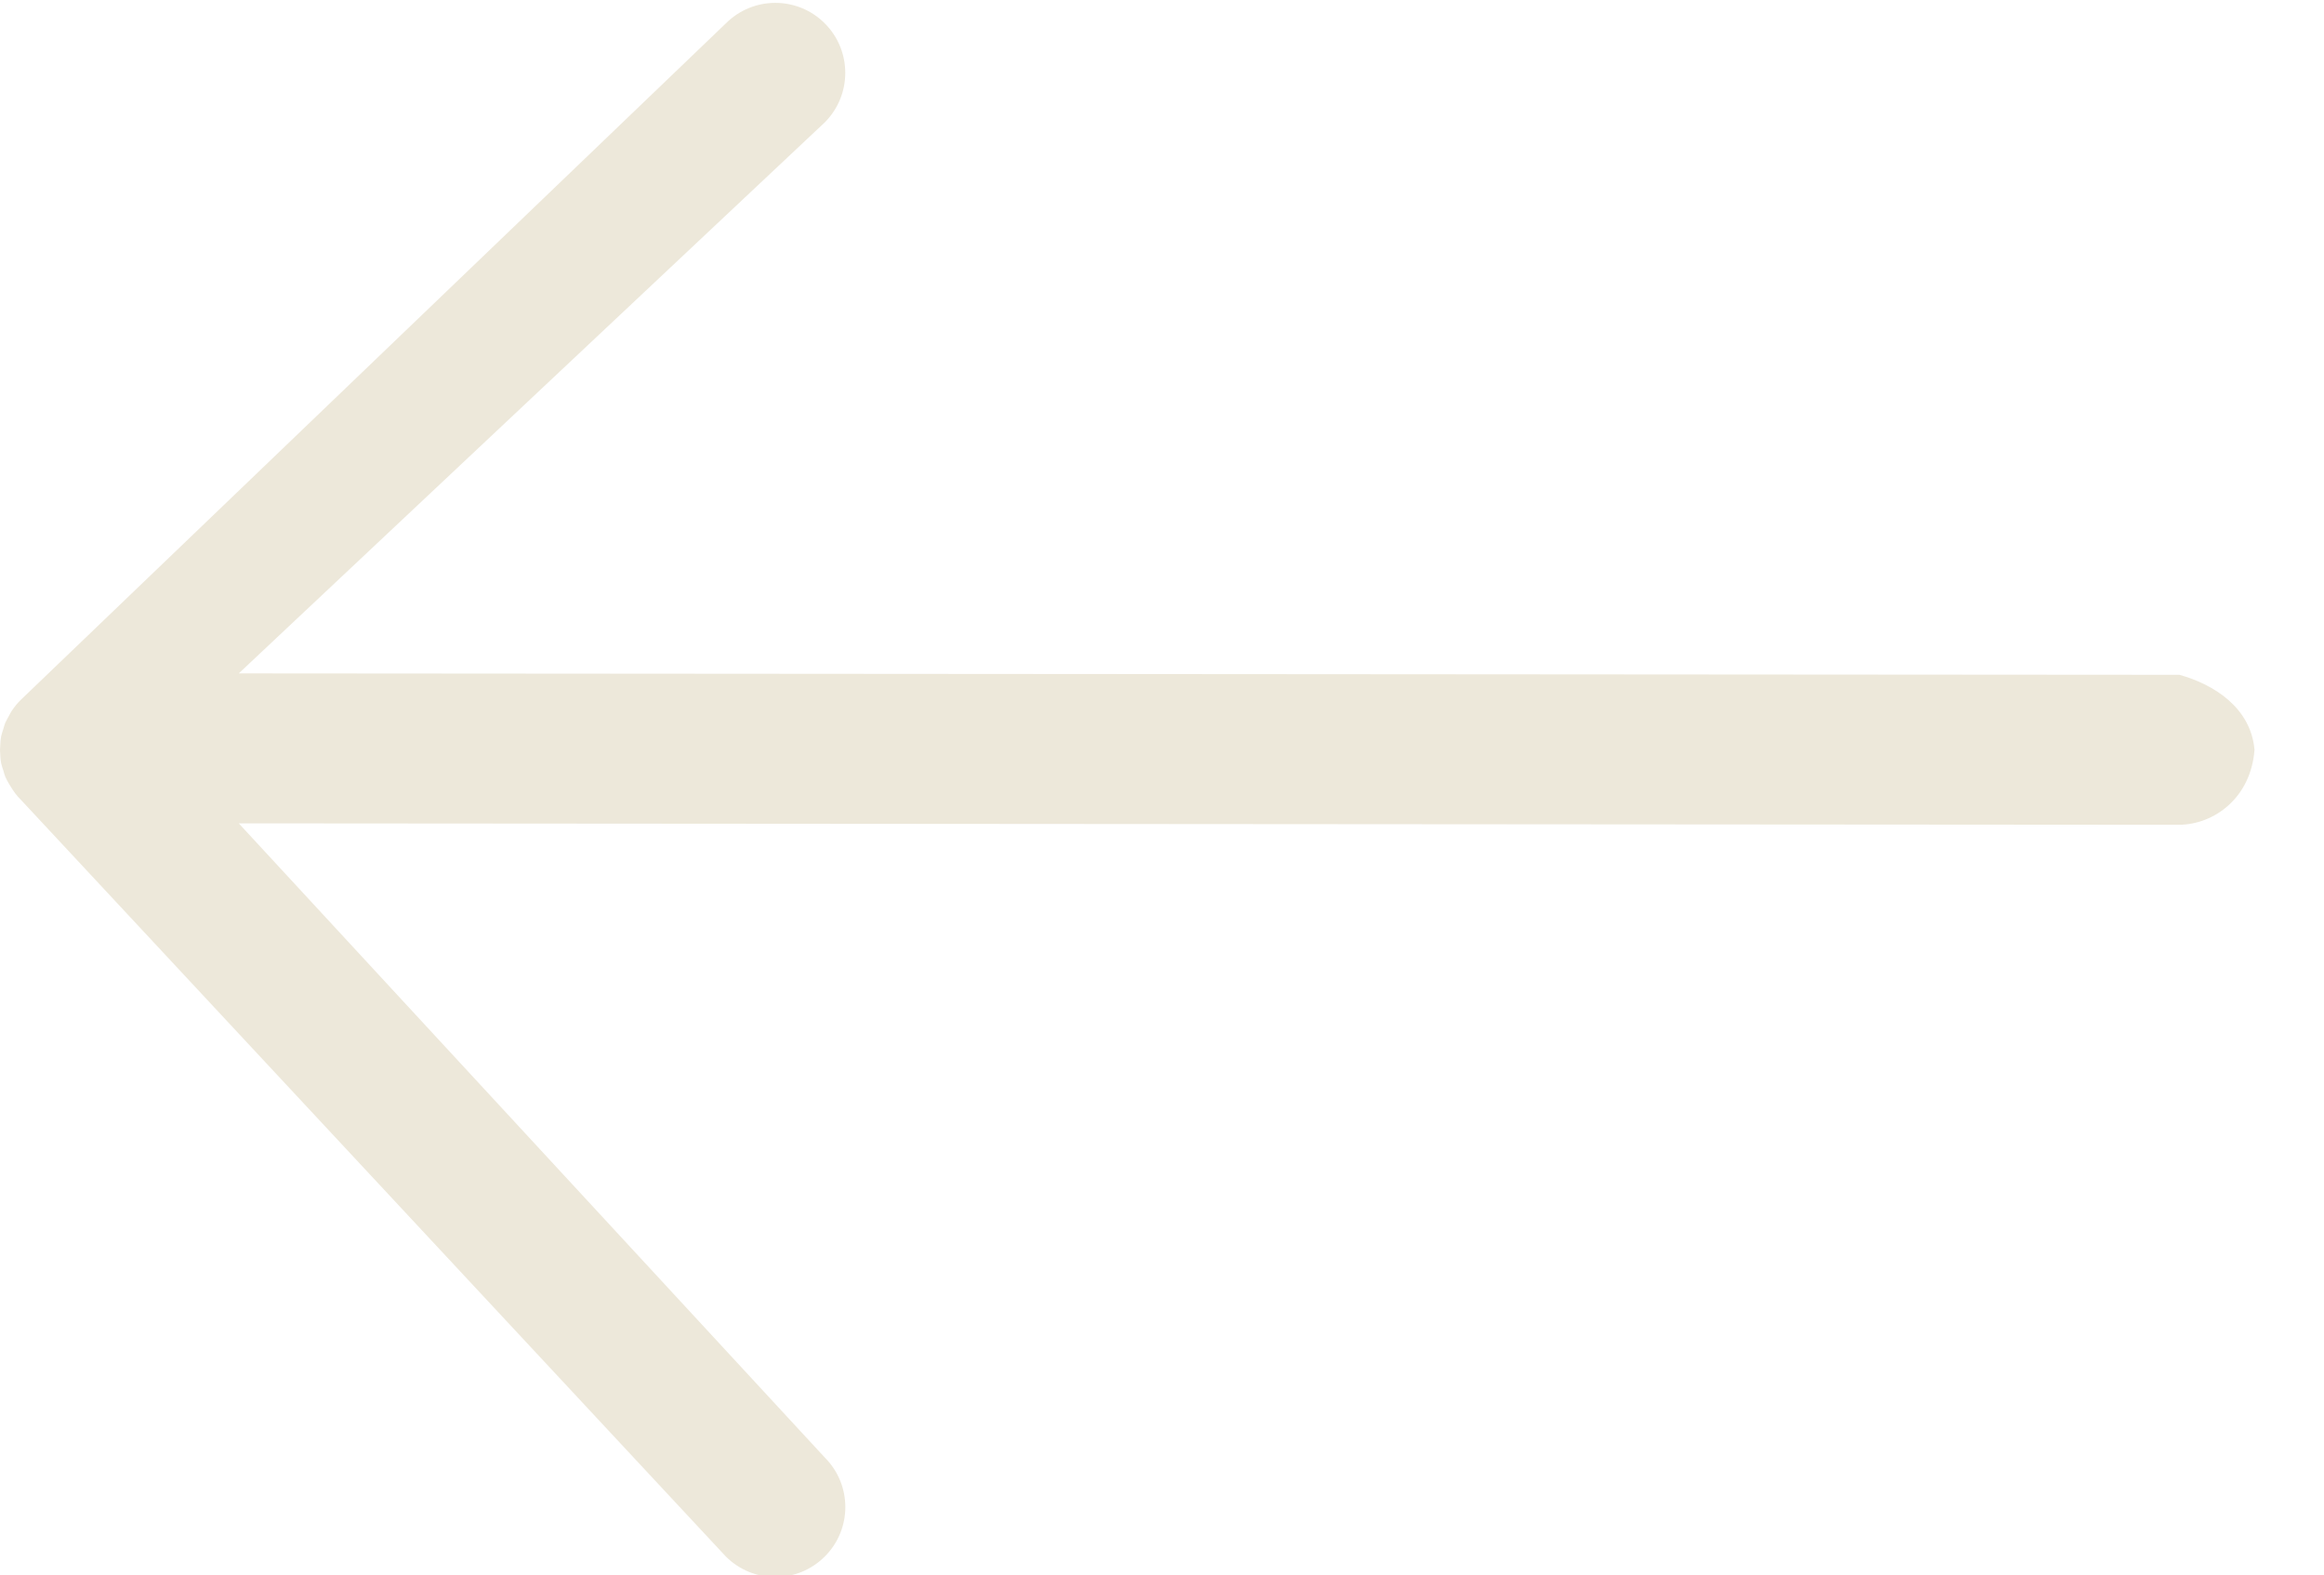
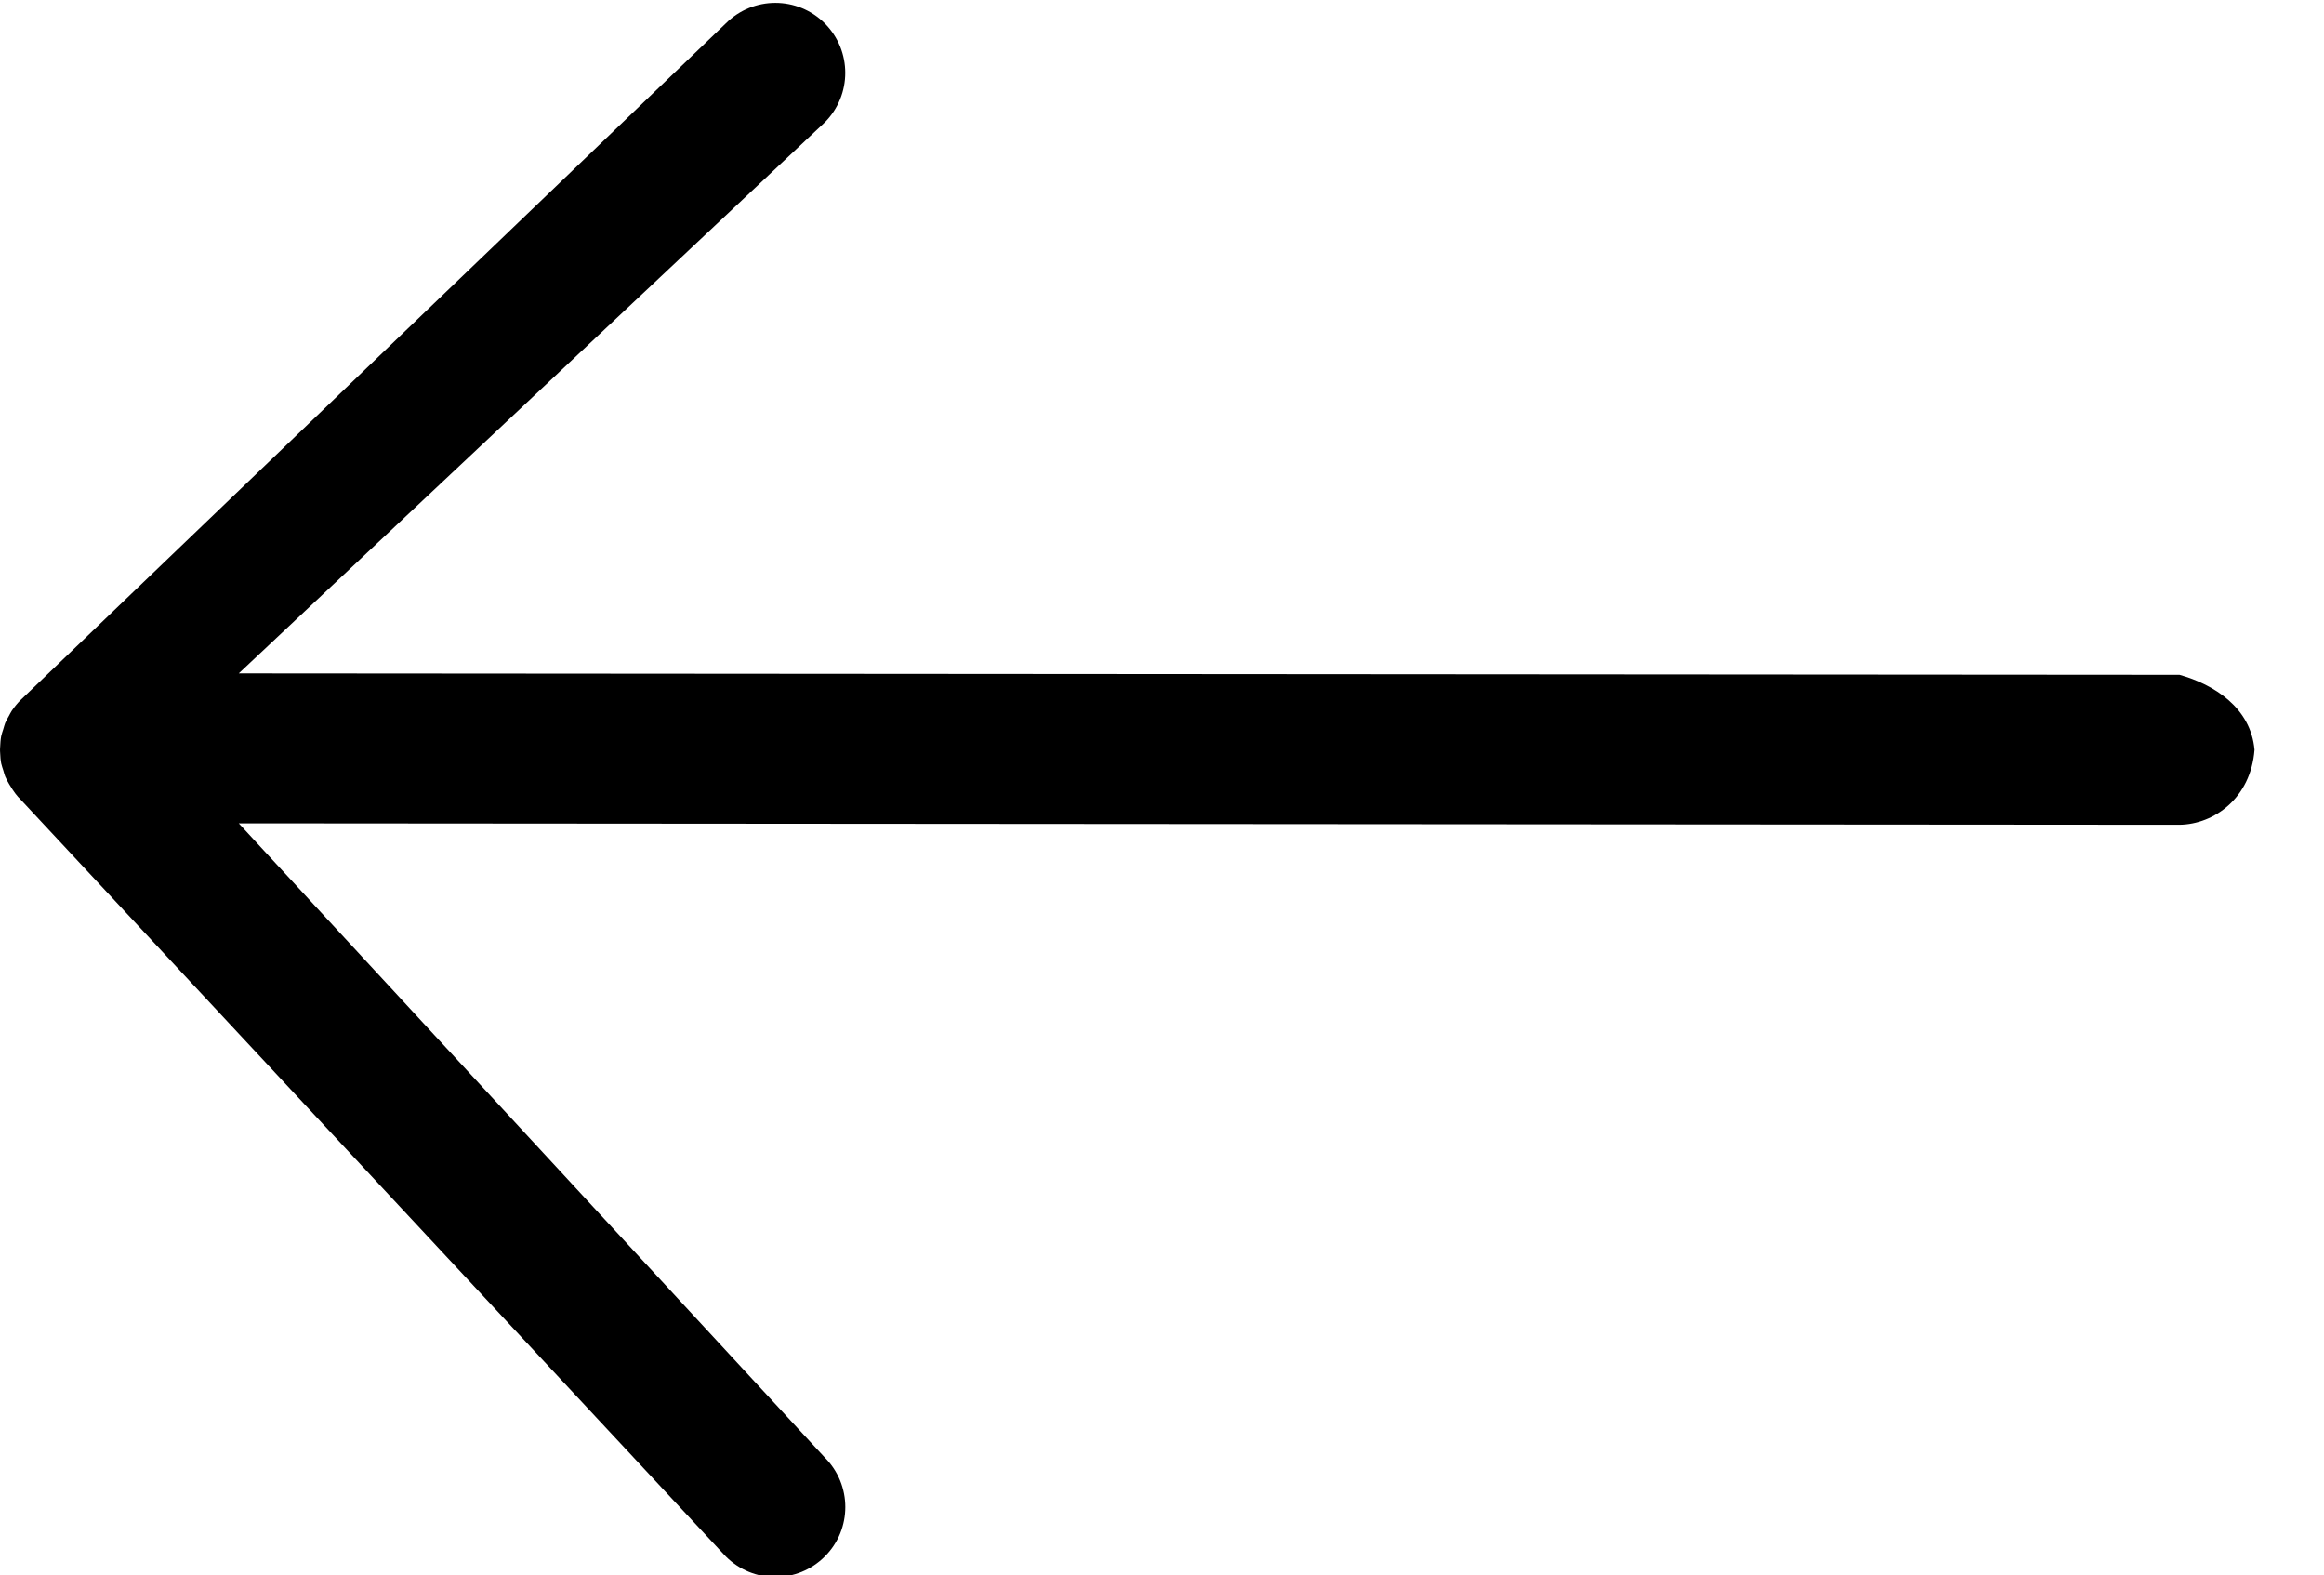
<svg xmlns="http://www.w3.org/2000/svg" width="31px" height="21px" viewBox="0 0 31 21" version="1.1">
  <defs />
  <g id="Page-1" stroke="none" stroke-width="1" fill="none" fill-rule="evenodd">
-     <g id="Homepage-#2" transform="translate(-701, -2337)" fill="#EDE8DA">
+     <g id="Homepage-#2" transform="translate(-701, -2377)" fill="#000000">
      <g id="work" transform="translate(0, 1623)">
        <g id="arrows" transform="translate(701, 714)">
-           <path d="M3.185,8.981 L11.002,1.632 C11.366,1.267 11.366,0.676 11.002,0.312 C10.638,-0.053 10.047,-0.053 9.682,0.312 L0.271,9.34 C0.228,9.383 0.189,9.432 0.155,9.483 C0.141,9.503 0.132,9.526 0.119,9.548 C0.102,9.579 0.083,9.61 0.069,9.643 C0.058,9.671 0.052,9.699 0.043,9.727 C0.034,9.757 0.022,9.786 0.016,9.818 C0.007,9.866 0.004,9.914 0.002,9.962 C-0.002,10.014 0.002,10.028 0.002,10.042 C0.004,10.089 0.007,10.136 0.016,10.182 C0.023,10.215 0.035,10.246 0.045,10.278 C0.053,10.304 0.059,10.331 0.069,10.356 C0.084,10.392 0.104,10.426 0.123,10.459 C0.189,10.569 0.228,10.617 0.273,10.661 L9.682,20.759 C9.864,20.941 10.103,21.033 10.342,21.033 C10.581,21.033 10.82,20.941 11.002,20.759 C11.367,20.395 11.367,19.804 11.002,19.439 L3.185,10.981 L29.073,11 C29.531,10.994 30.024,10.646 30.073,10 C30.024,9.438 29.531,9.128 29.073,9 L3.185,8.981 Z" id="left-arrow" />
+           <path d="M3.185,48.981 L11.002,41.632 C11.366,41.267 11.366,40.676 11.002,40.312 C10.638,39.947 10.047,39.947 9.682,40.312 L0.271,49.34 C0.228,49.383 0.189,49.432 0.155,49.483 C0.141,49.503 0.132,49.526 0.119,49.548 C0.102,49.579 0.083,49.61 0.069,49.643 C0.058,49.671 0.052,49.699 0.043,49.727 C0.034,49.757 0.022,49.786 0.016,49.818 C0.007,49.866 0.004,49.914 0.002,49.962 C-0.002,50.014 0.002,50.028 0.002,50.042 C0.004,50.089 0.007,50.136 0.016,50.182 C0.023,50.215 0.035,50.246 0.045,50.278 C0.053,50.304 0.059,50.331 0.069,50.356 C0.084,50.392 0.104,50.426 0.123,50.459 C0.189,50.569 0.228,50.617 0.273,50.661 L9.682,60.759 C9.864,60.941 10.103,61.033 10.342,61.033 C10.581,61.033 10.82,60.941 11.002,60.759 C11.367,60.395 11.367,59.804 11.002,59.439 L3.185,50.981 L29.073,51 C29.531,50.994 30.024,50.646 30.073,50 C30.024,49.438 29.531,49.128 29.073,49 L3.185,48.981 Z" id="left-arrow" />
        </g>
      </g>
    </g>
  </g>
</svg>
